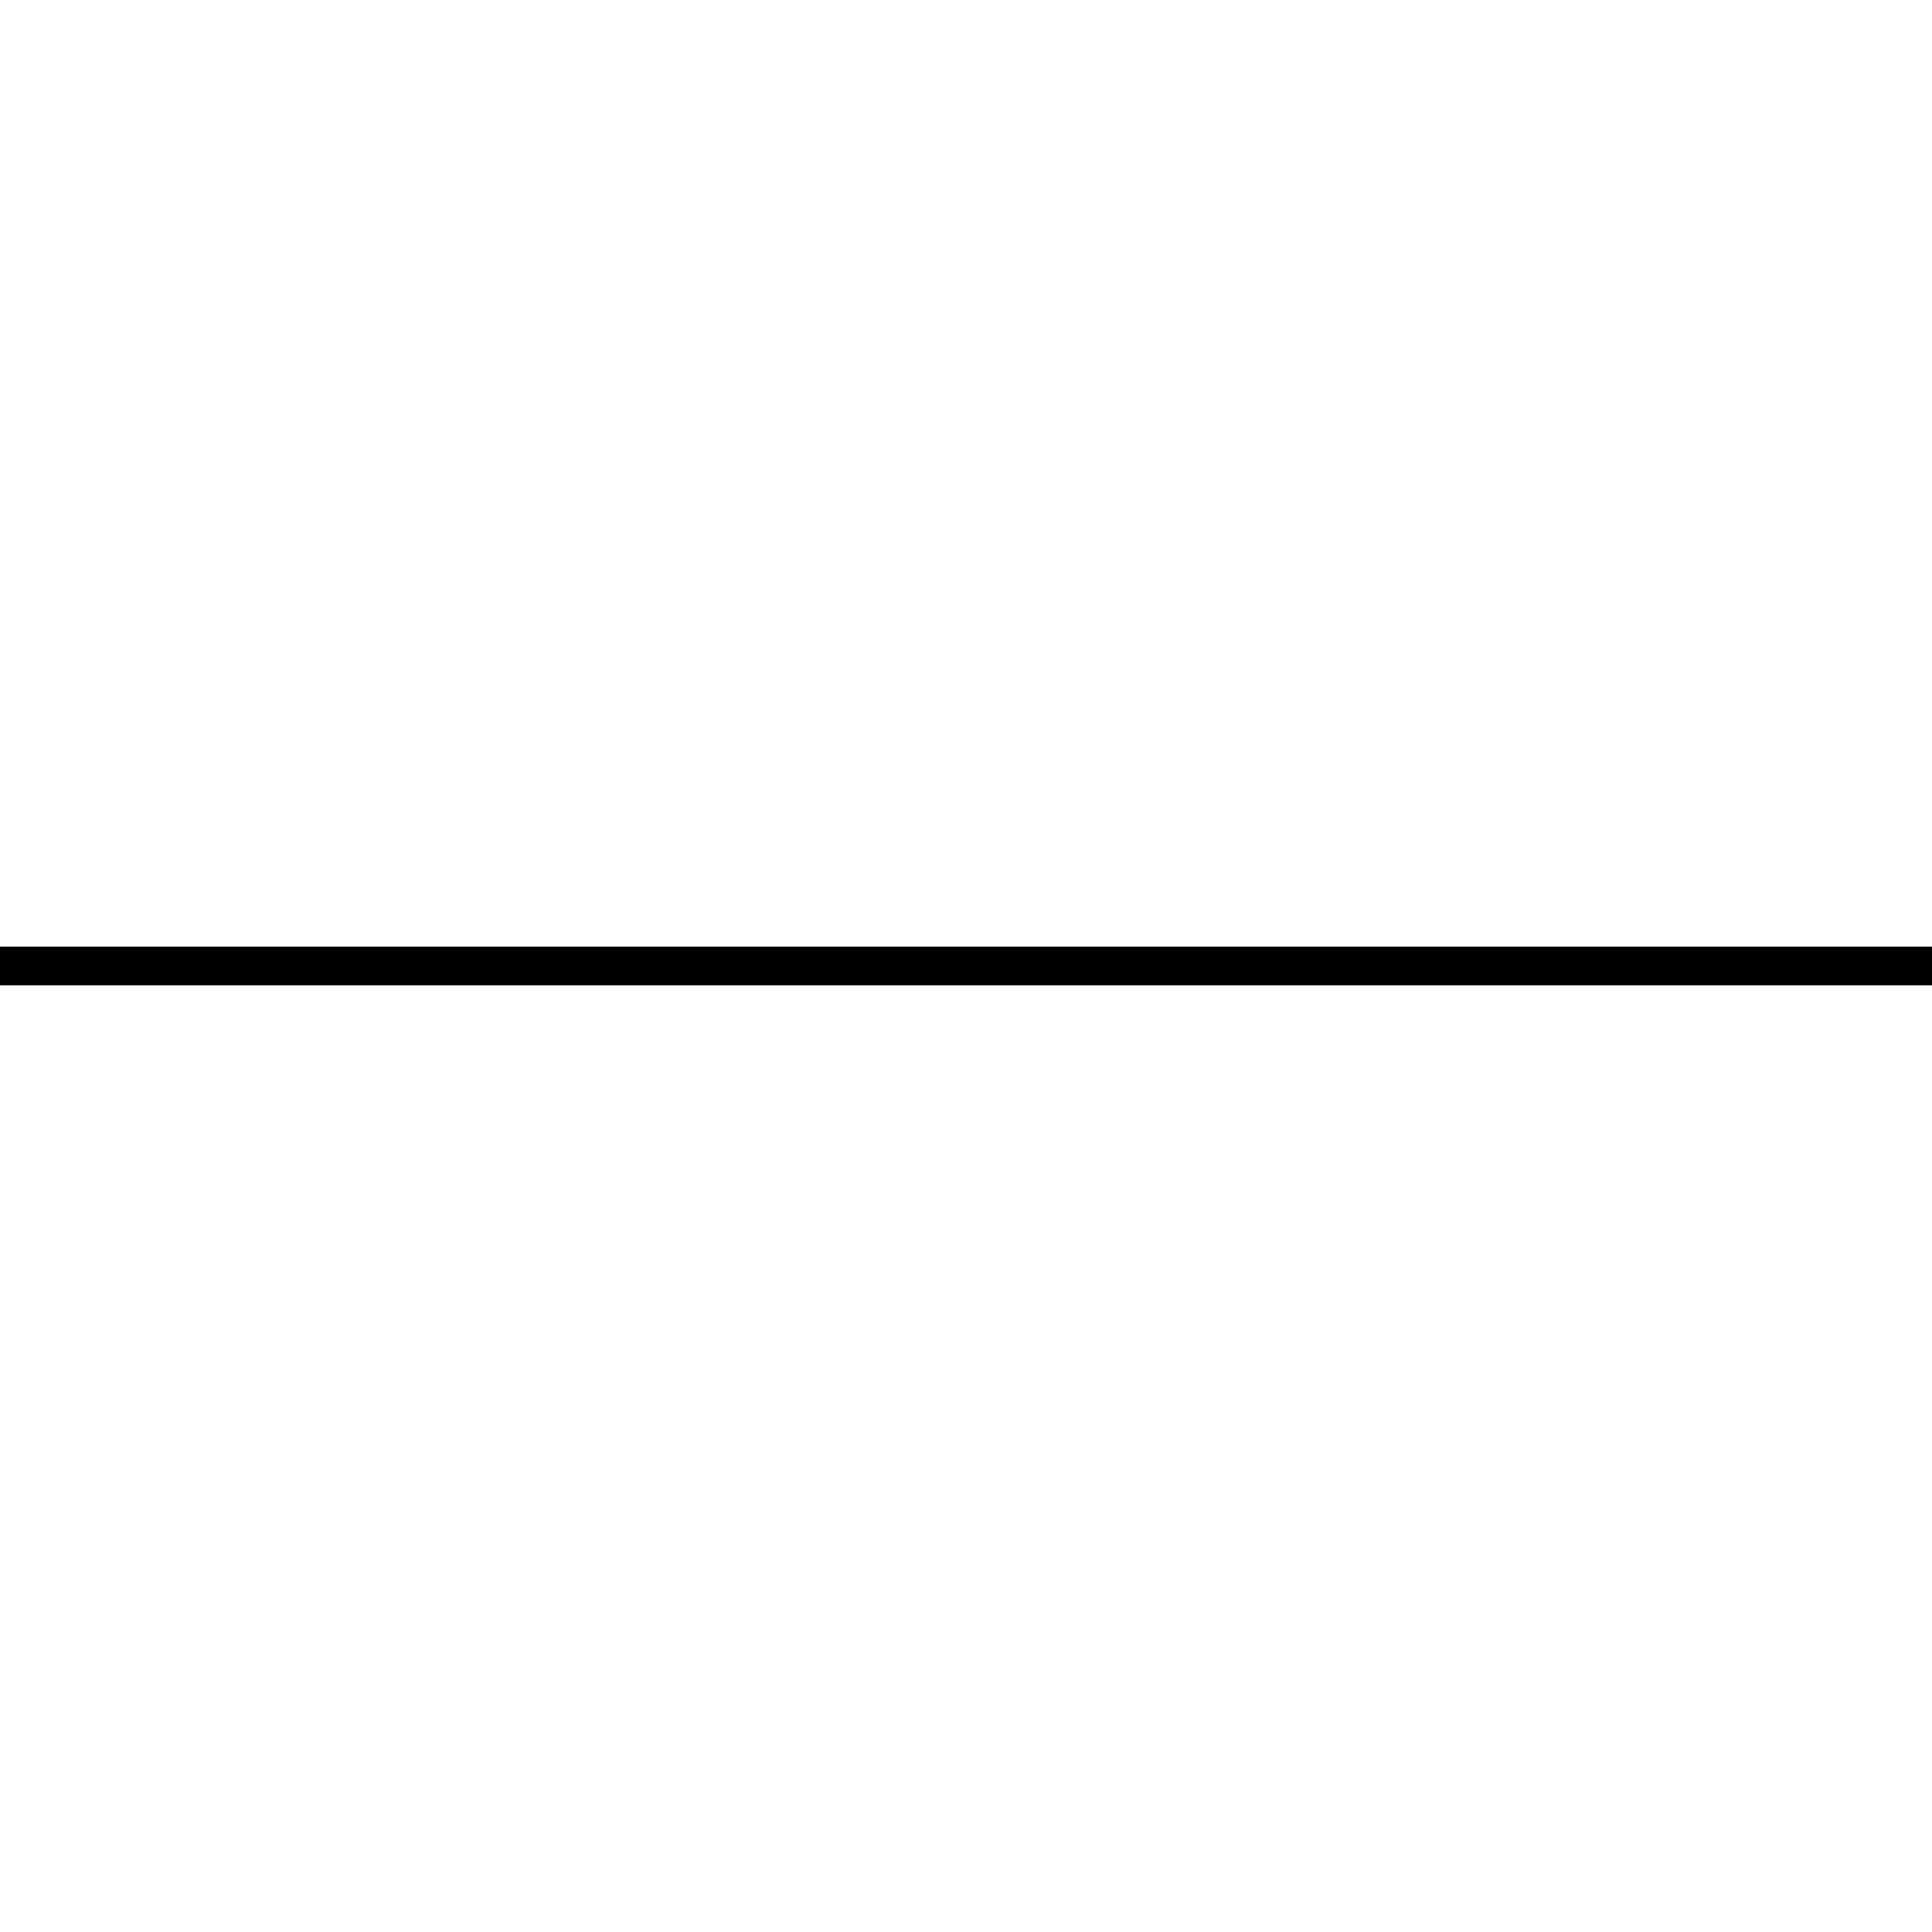
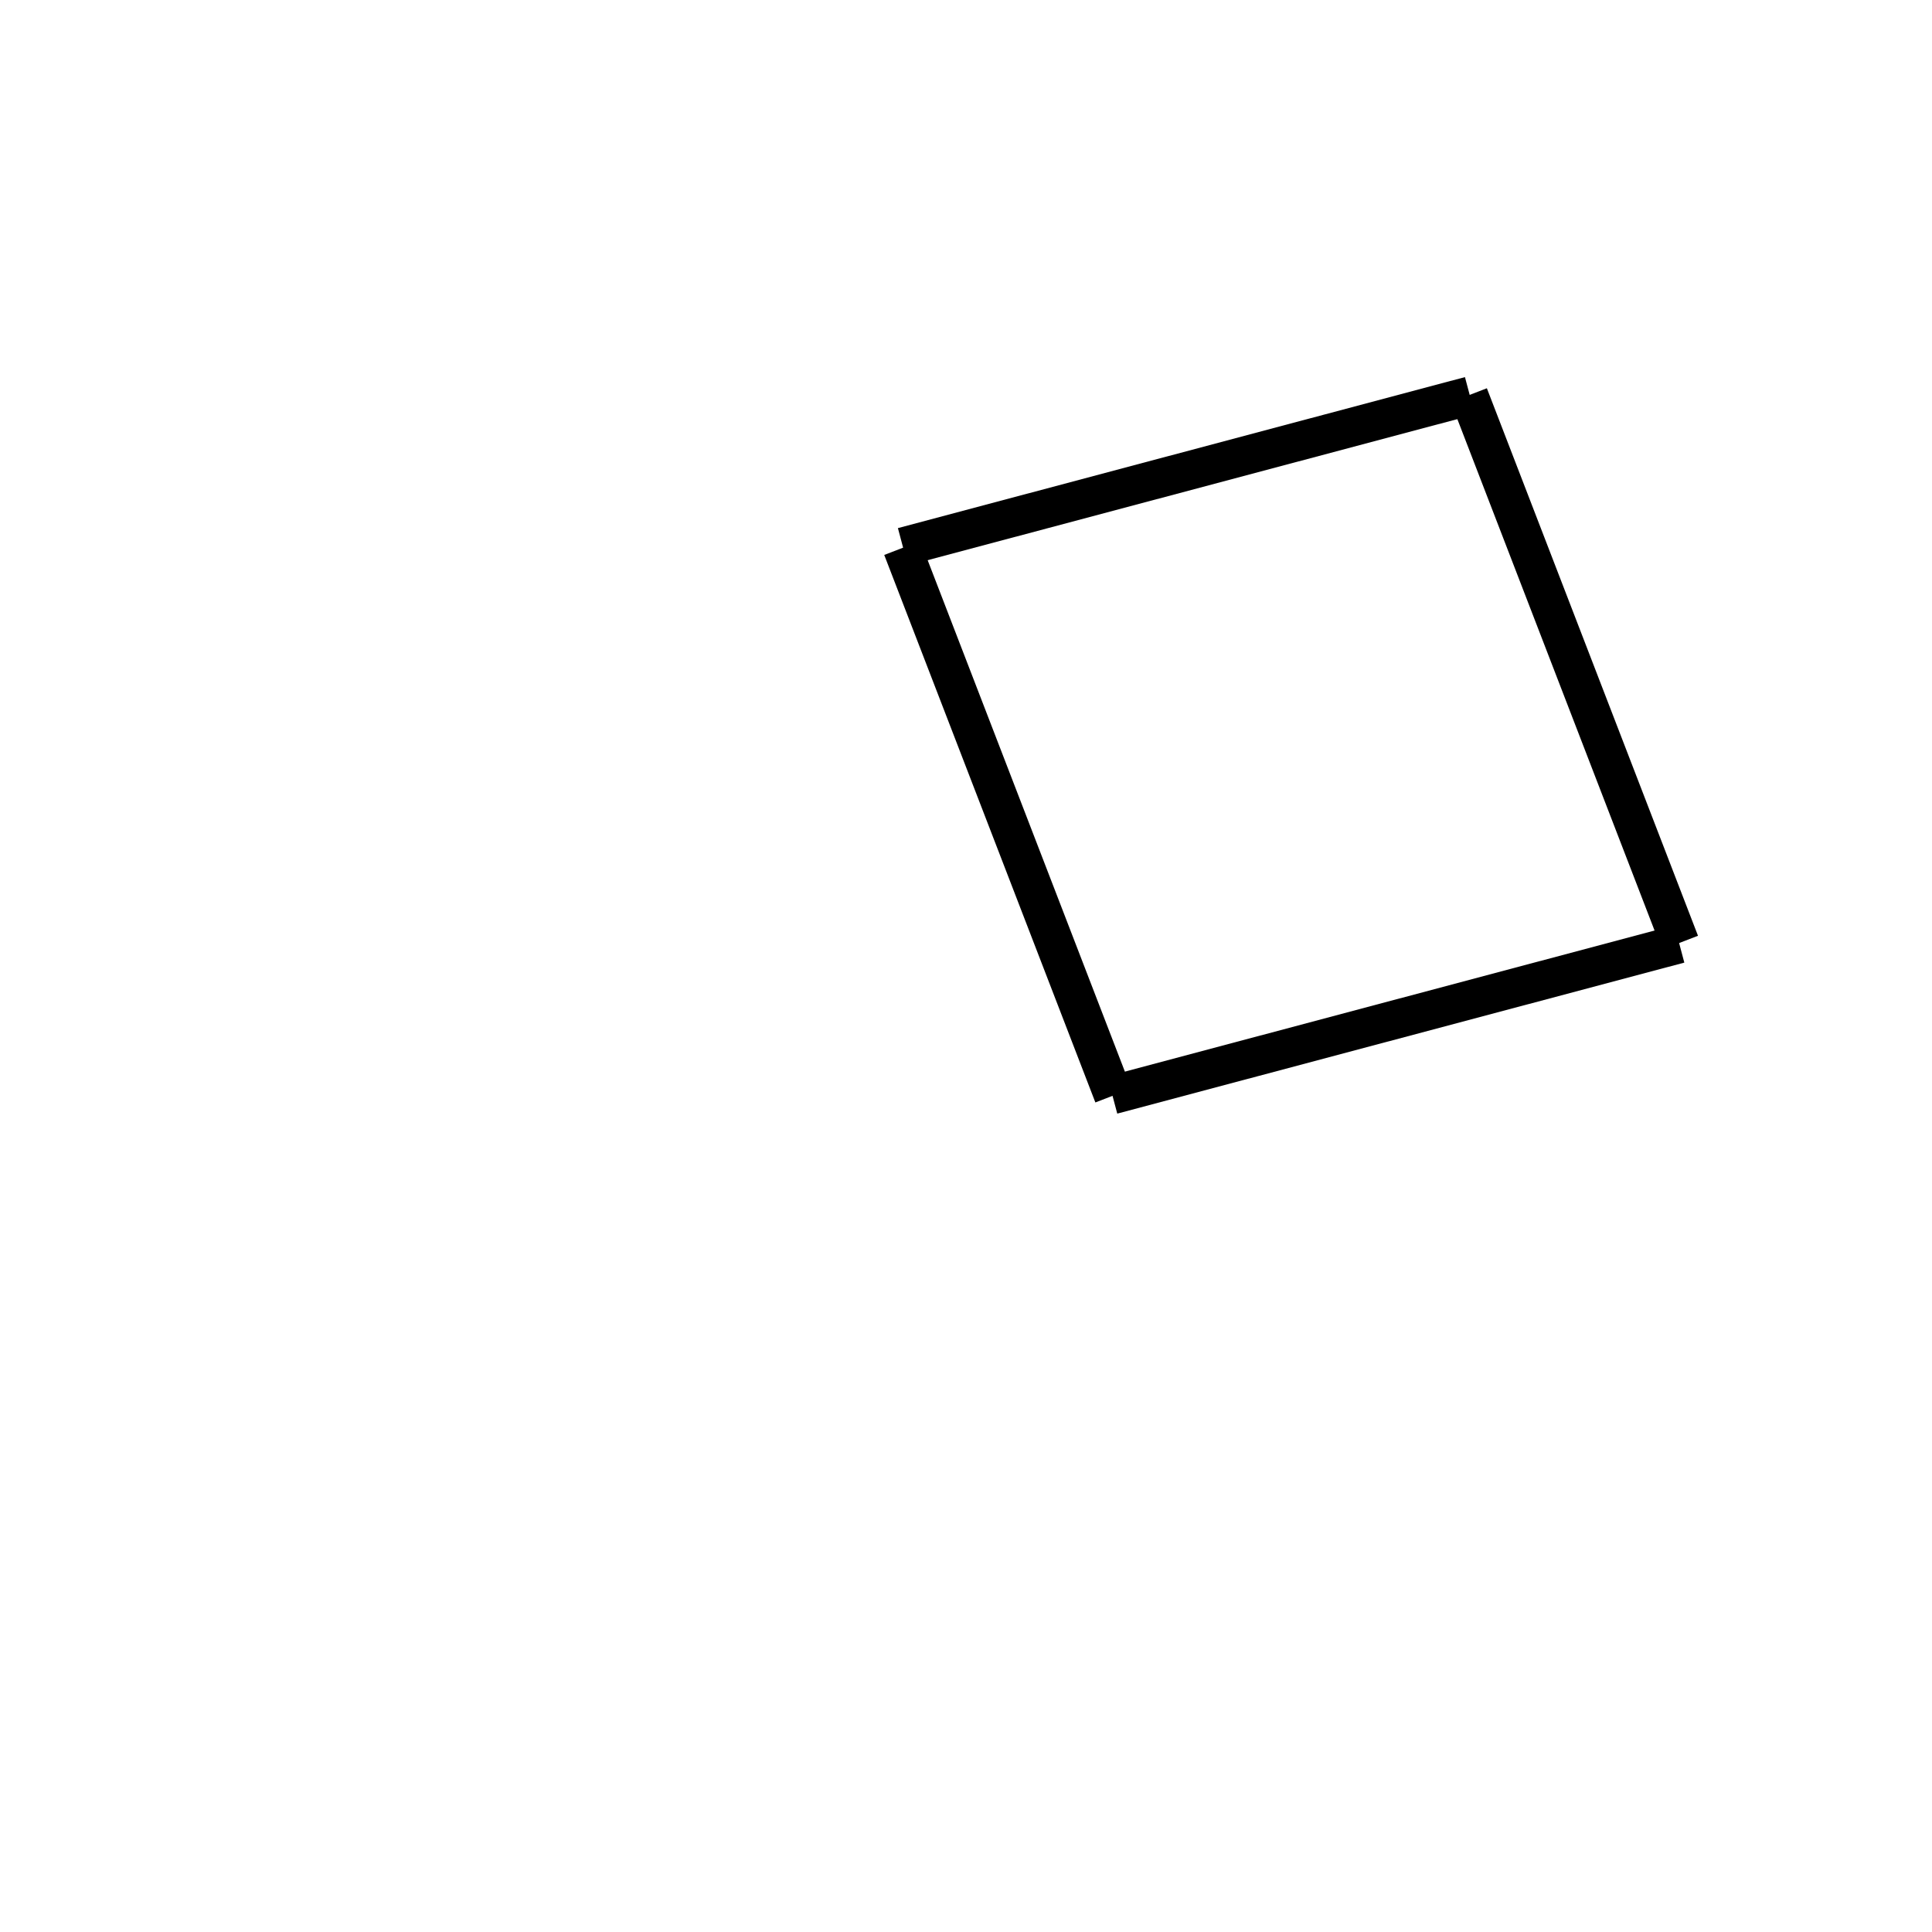
<svg xmlns="http://www.w3.org/2000/svg" height="100" width="100">
-   <line x1="50.0" y1="50.0" x2="100.0" y2="50.0" stroke-width="2" stroke="black" />
-   <line x1="50.0" y1="50.0" x2="0.0" y2="50" stroke-width="2" stroke="black" />
+   <line x1="57.629" y1="56.703" x2="46.701" y2="28.364" stroke-width="2" stroke="black" />
+   <line x1="46.733" y1="28.301" x2="76.083" y2="20.485" stroke-width="2" stroke="black" />
+   <line x1="86.955" y1="48.795" x2="76.027" y2="20.456" stroke-width="2" stroke="black" />
+   <line x1="57.572" y1="56.674" x2="86.923" y2="48.858" stroke-width="2" stroke="black" />
</svg>
